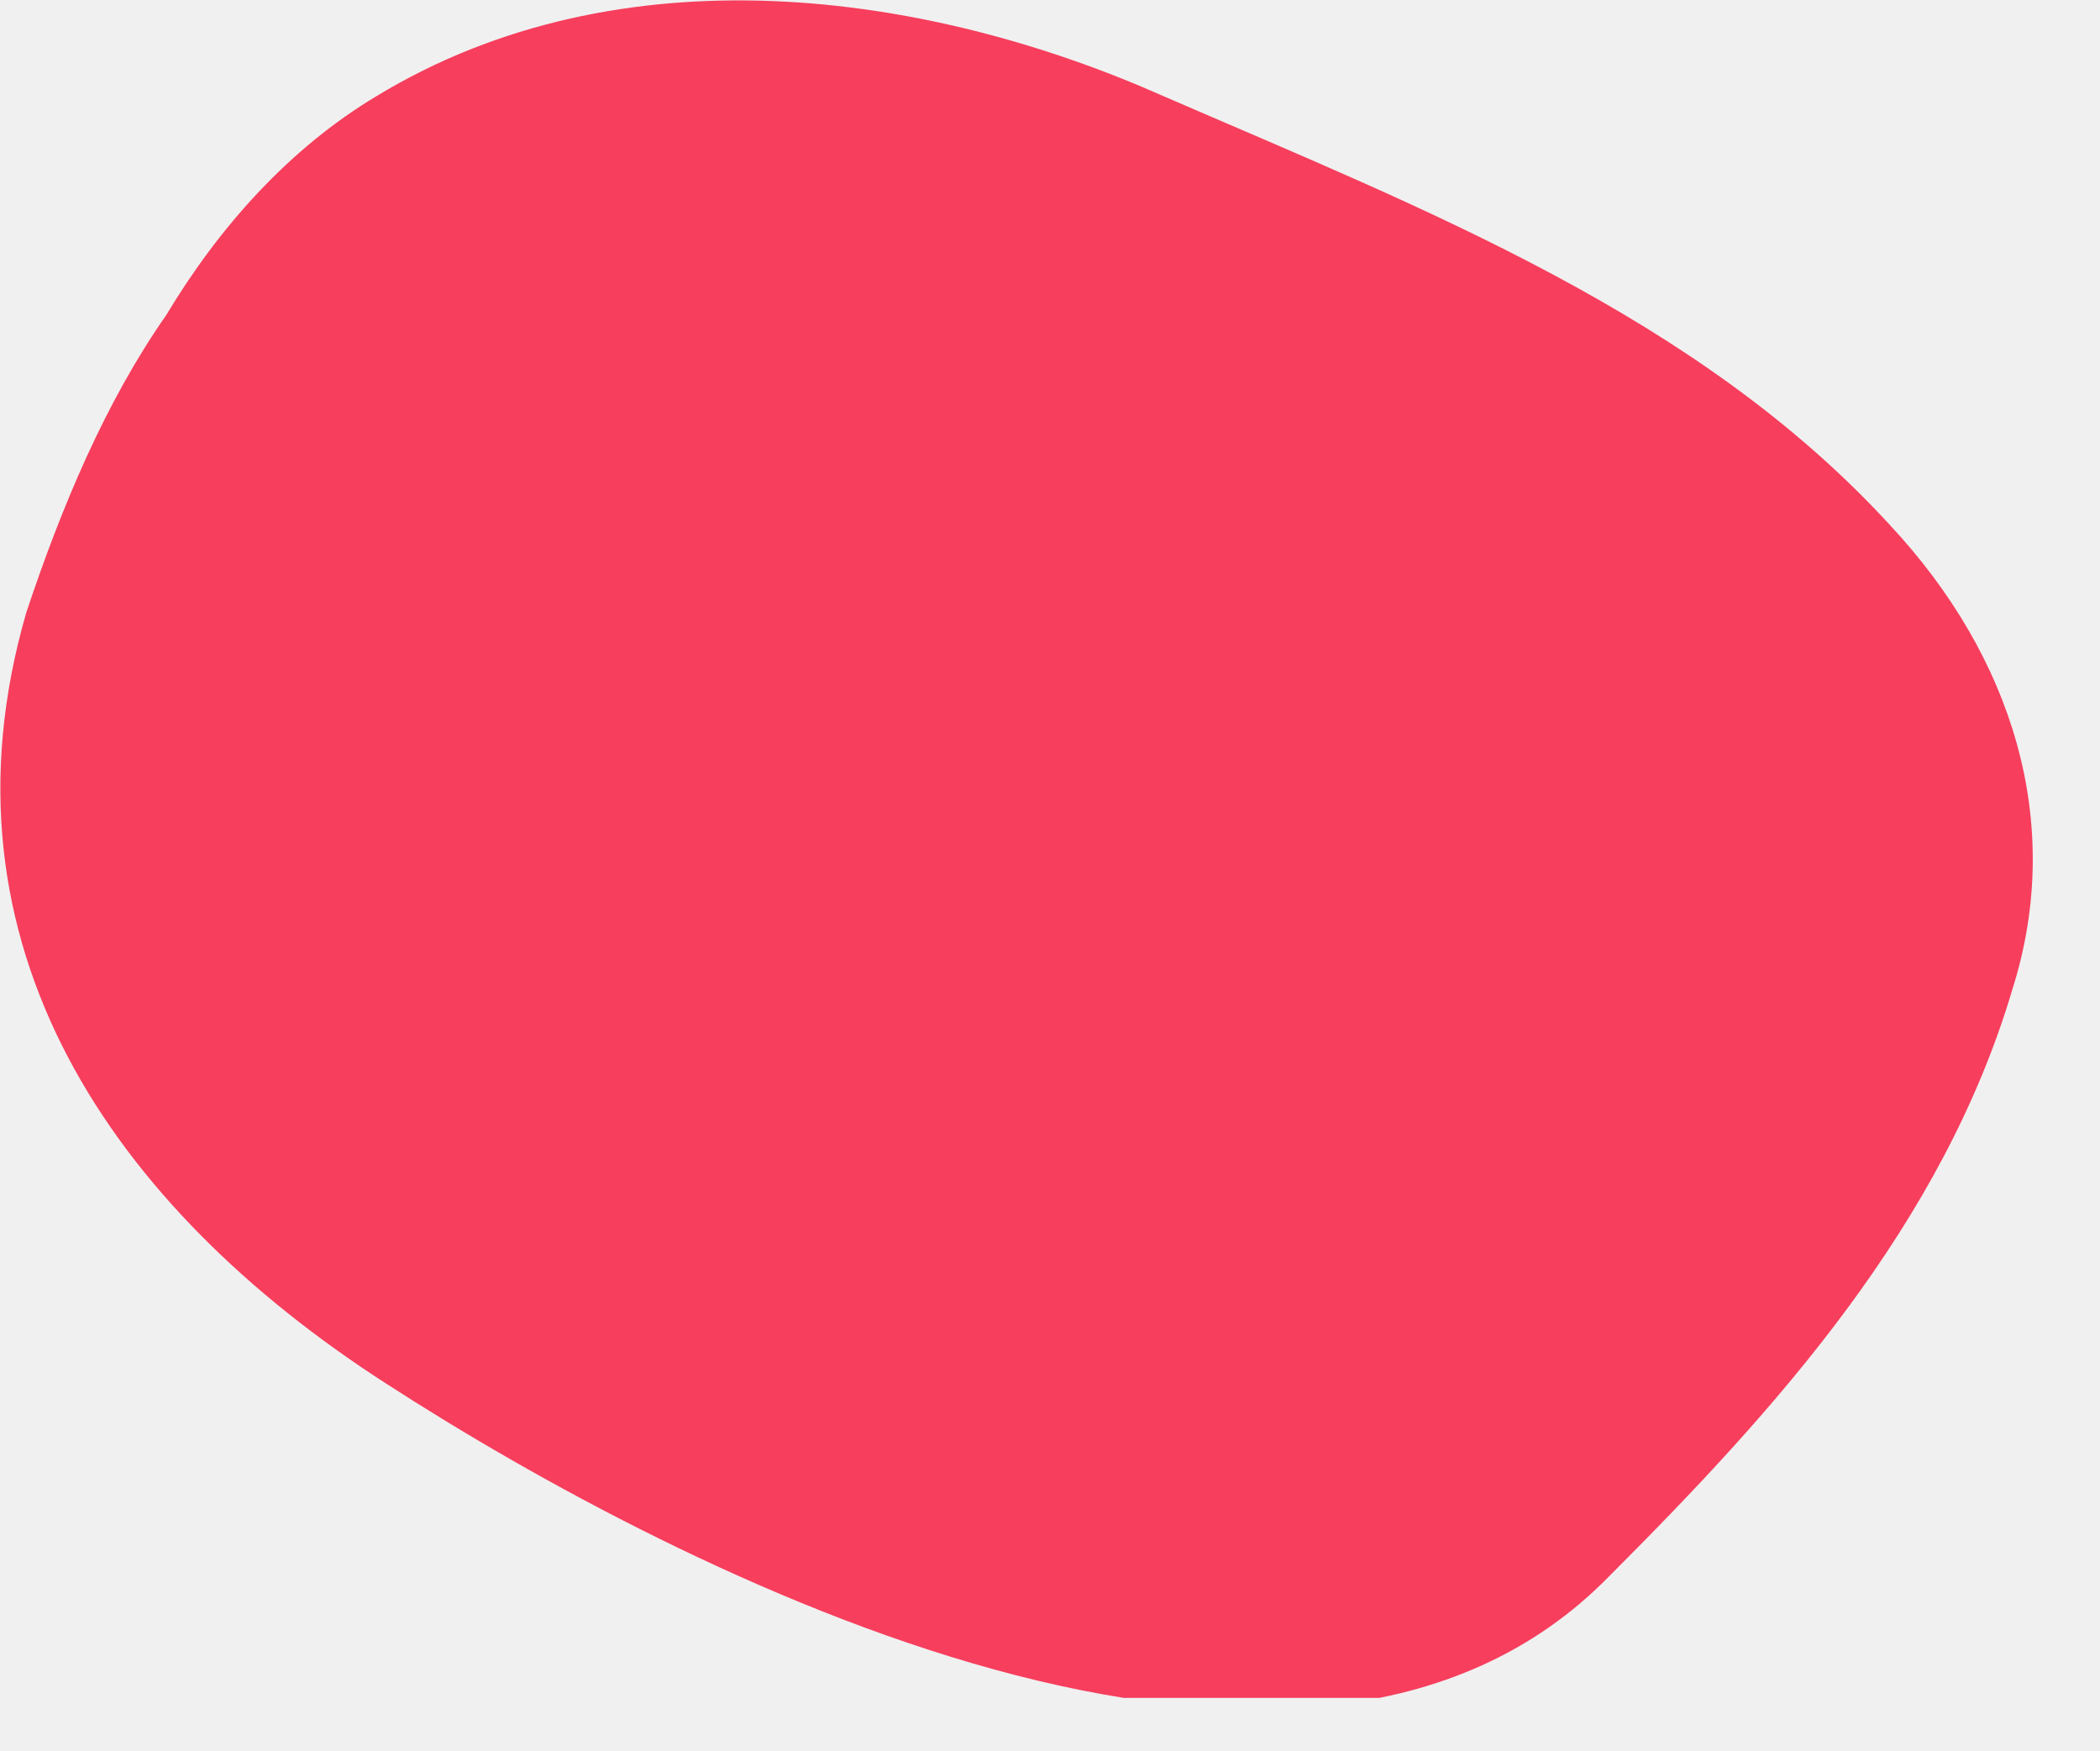
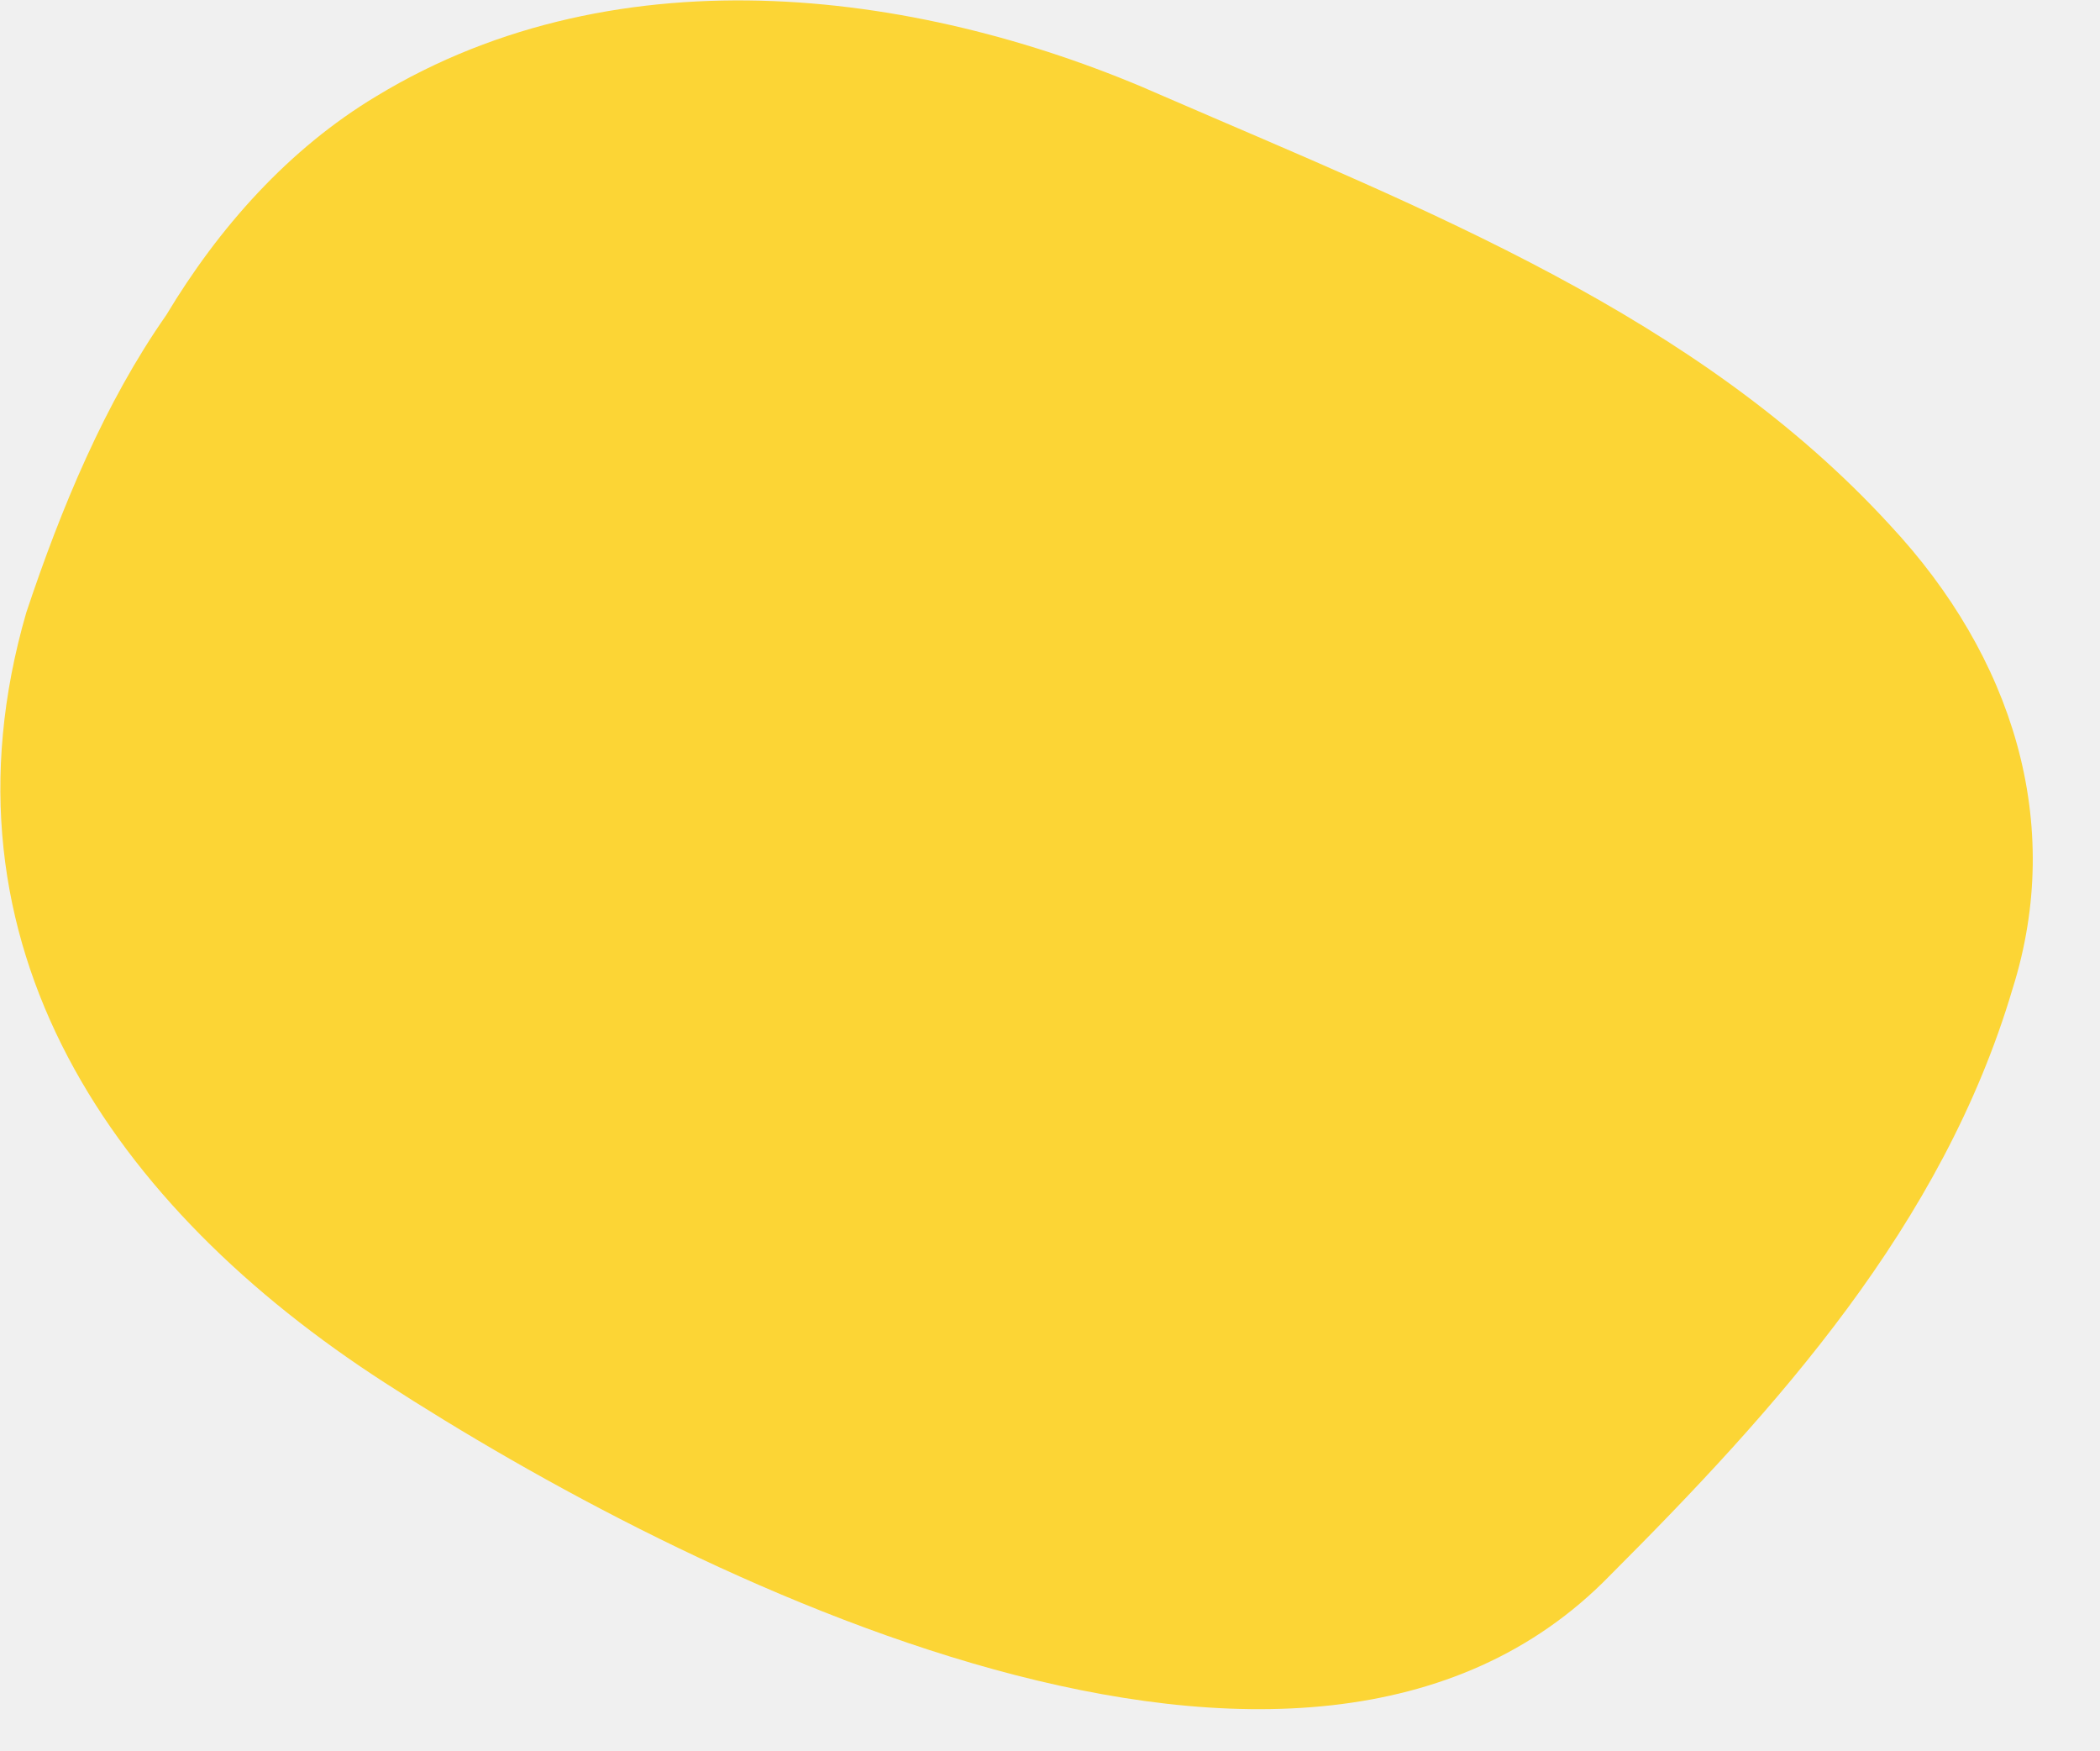
<svg xmlns="http://www.w3.org/2000/svg" width="24" height="20" viewBox="0 0 24 20" fill="none">
-   <g clip-path="url(#clip0_96_18411)">
-     <path d="M4.3 1.1C3.3 1.7 2.5 2.6 1.9 3.6C1.2 4.6 0.7 5.8 0.3 7C-0.8 10.8 1.3 13.8 4.4 15.8C7.8 18 14.9 21.6 18.4 18C20.3 16.1 22.2 14 23 11.3C23.6 9.4 23 7.5 21.6 6C19.4 3.6 16.3 2.4 13.3 1.1C10.6 -0.1 7.1 -0.6 4.3 1.1Z" fill="#F73E5D" />
-   </g>
-   <defs>
-     <clipPath id="clip0_96_18411">
-       <rect width="23.3" height="19.4" fill="white" />
-     </clipPath>
-   </defs>
+   <path d="M4.3 1.1C3.3 1.7 2.5 2.6 1.9 3.6C1.2 4.6 0.7 5.8 0.3 7C-0.8 10.8 1.3 13.8 4.4 15.8C7.8 18 14.9 21.6 18.4 18C20.3 16.1 22.2 14 23 11.3C23.6 9.4 23 7.5 21.6 6C19.4 3.6 16.3 2.4 13.3 1.1C10.6 -0.1 7.1 -0.6 4.3 1.1Z" fill="#FCD535" />
</svg>
